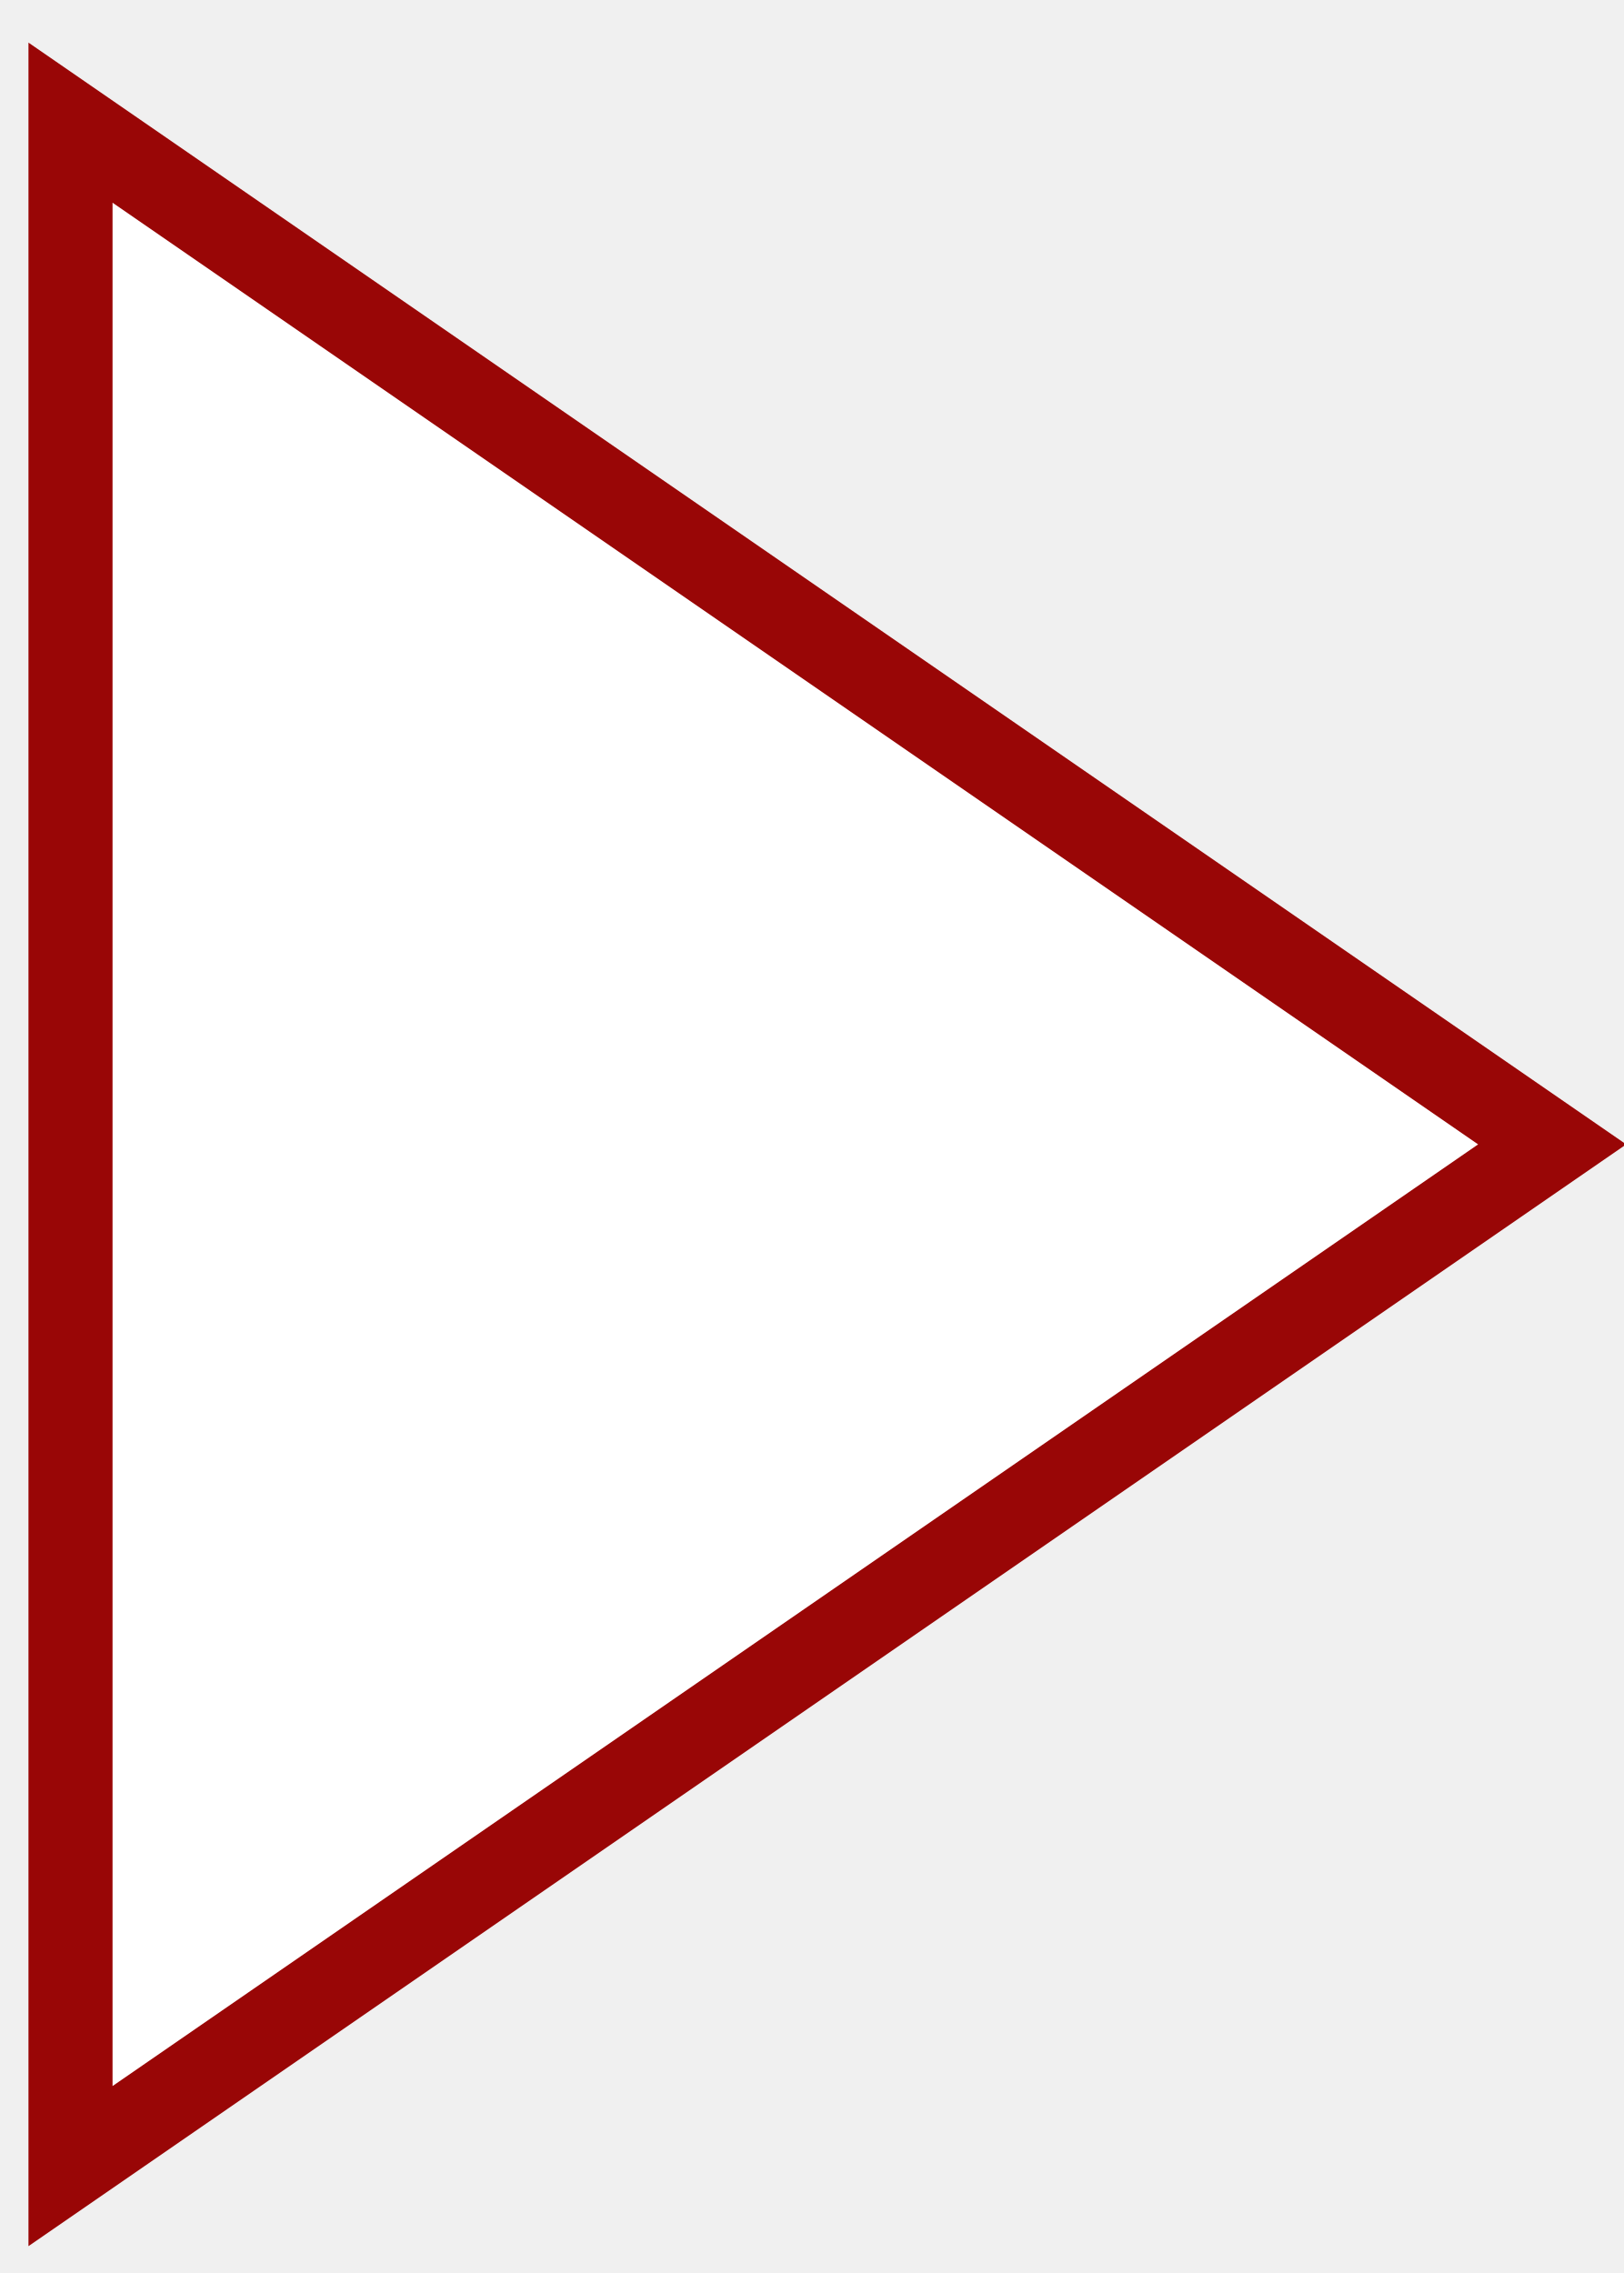
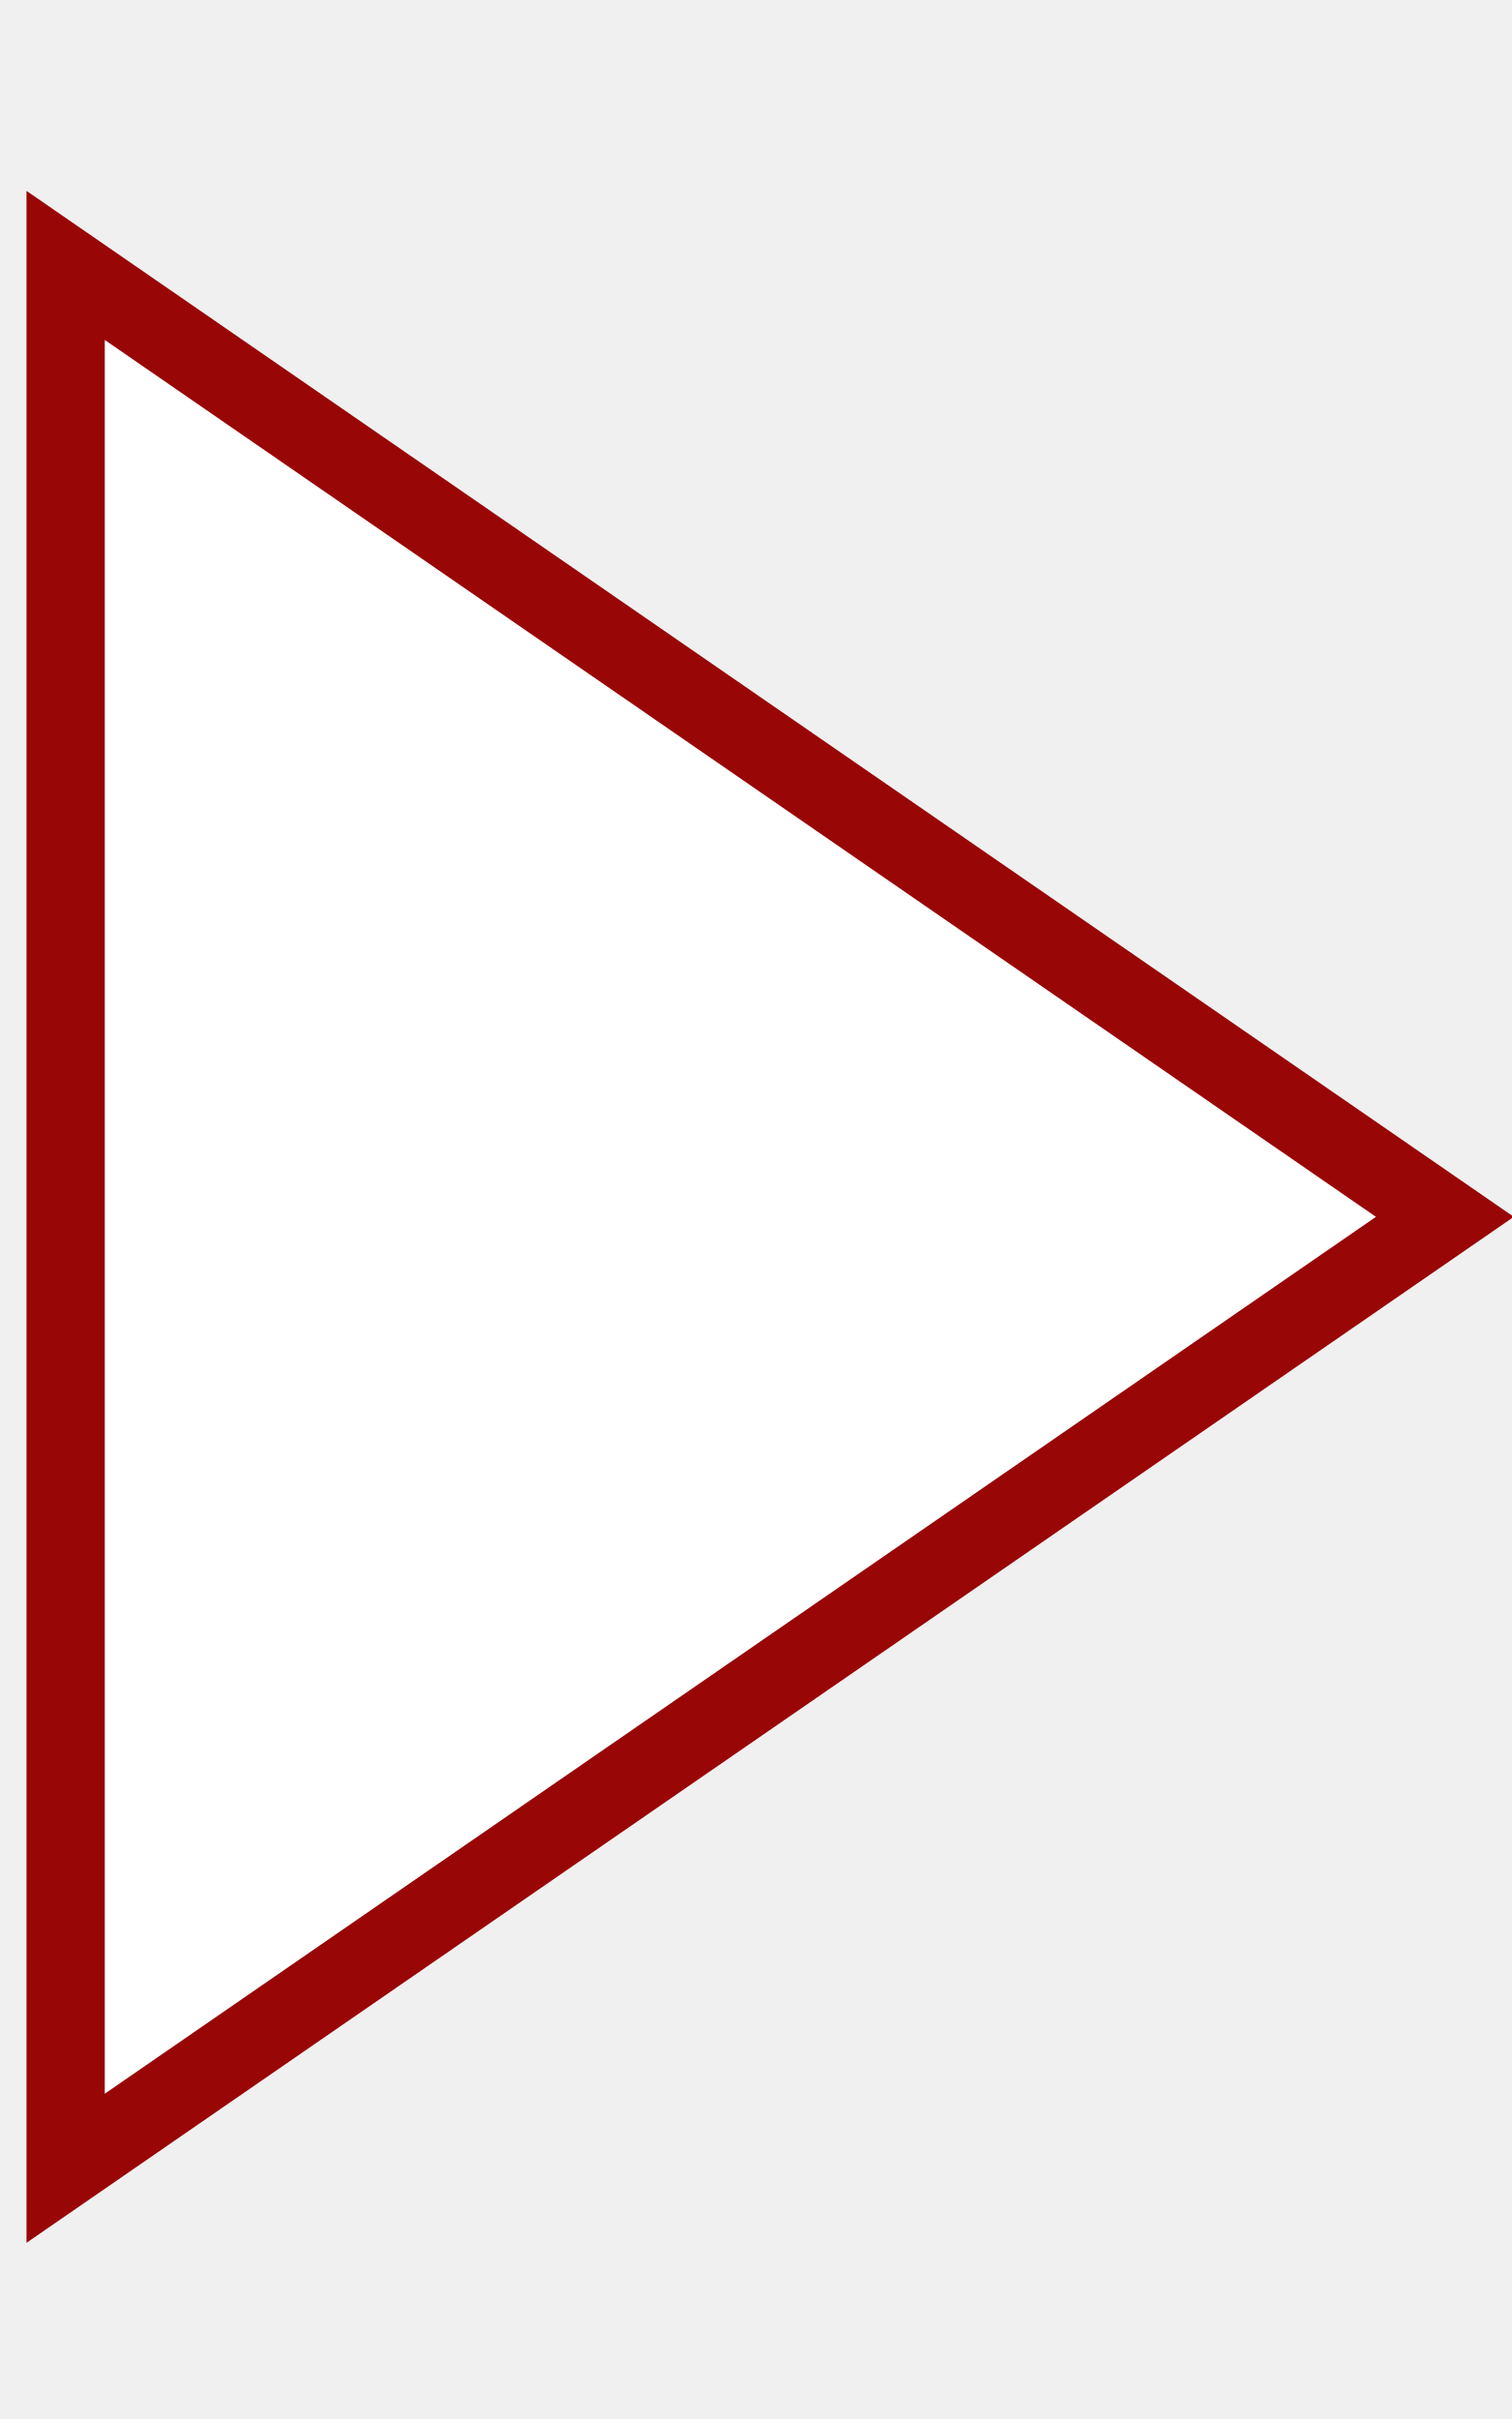
- <svg xmlns="http://www.w3.org/2000/svg" version="1.1" id="Capa_1" x="0px" y="0px" width="30px" height="42px" viewBox="434.5 38.5 309 420" enable-background="new 434.5 38.5 309 420" xml:space="preserve">
+ <svg xmlns="http://www.w3.org/2000/svg" version="1.1" id="Capa_1" x="0px" y="0px" width="20px" height="32px" viewBox="434.5 38.5 309 420" enable-background="new 434.5 38.5 309 420" xml:space="preserve">
  <polygon fill="#FFFFFF" stroke="#990606" stroke-width="16" stroke-miterlimit="10" points="729.877,250 447.918,444.454   447.918,253.539 447.918,55.546 " />
</svg>
